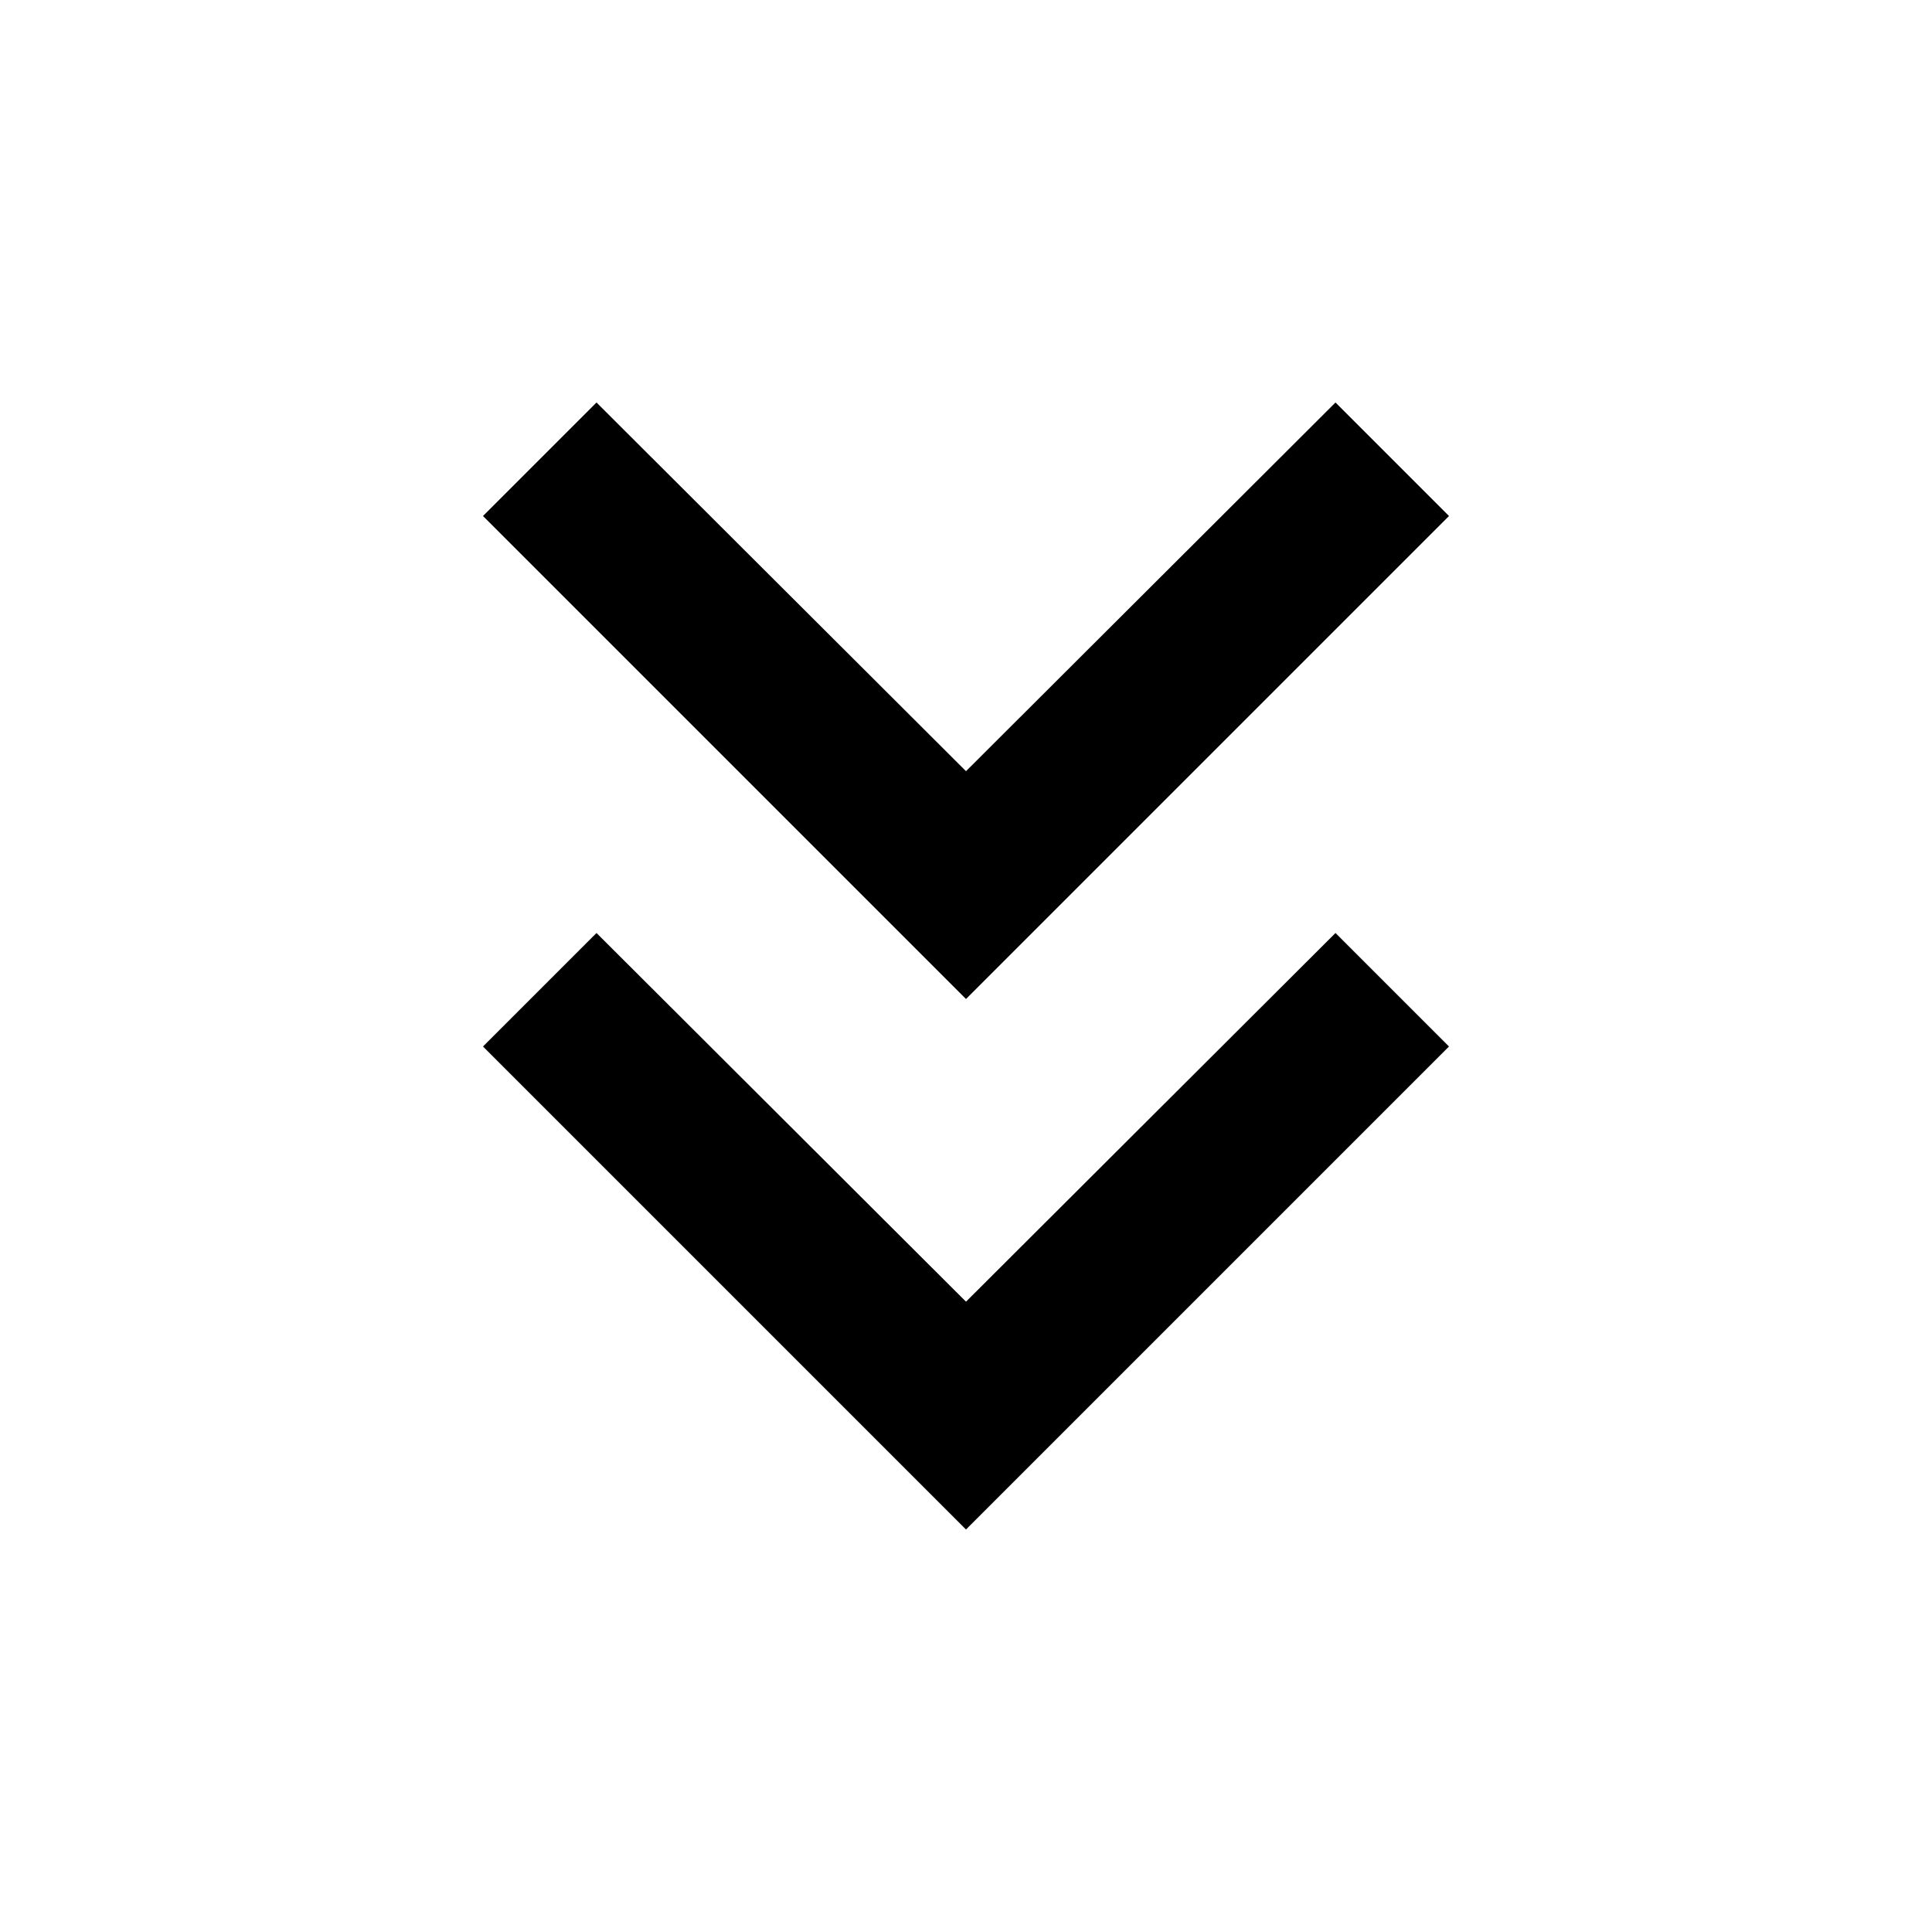
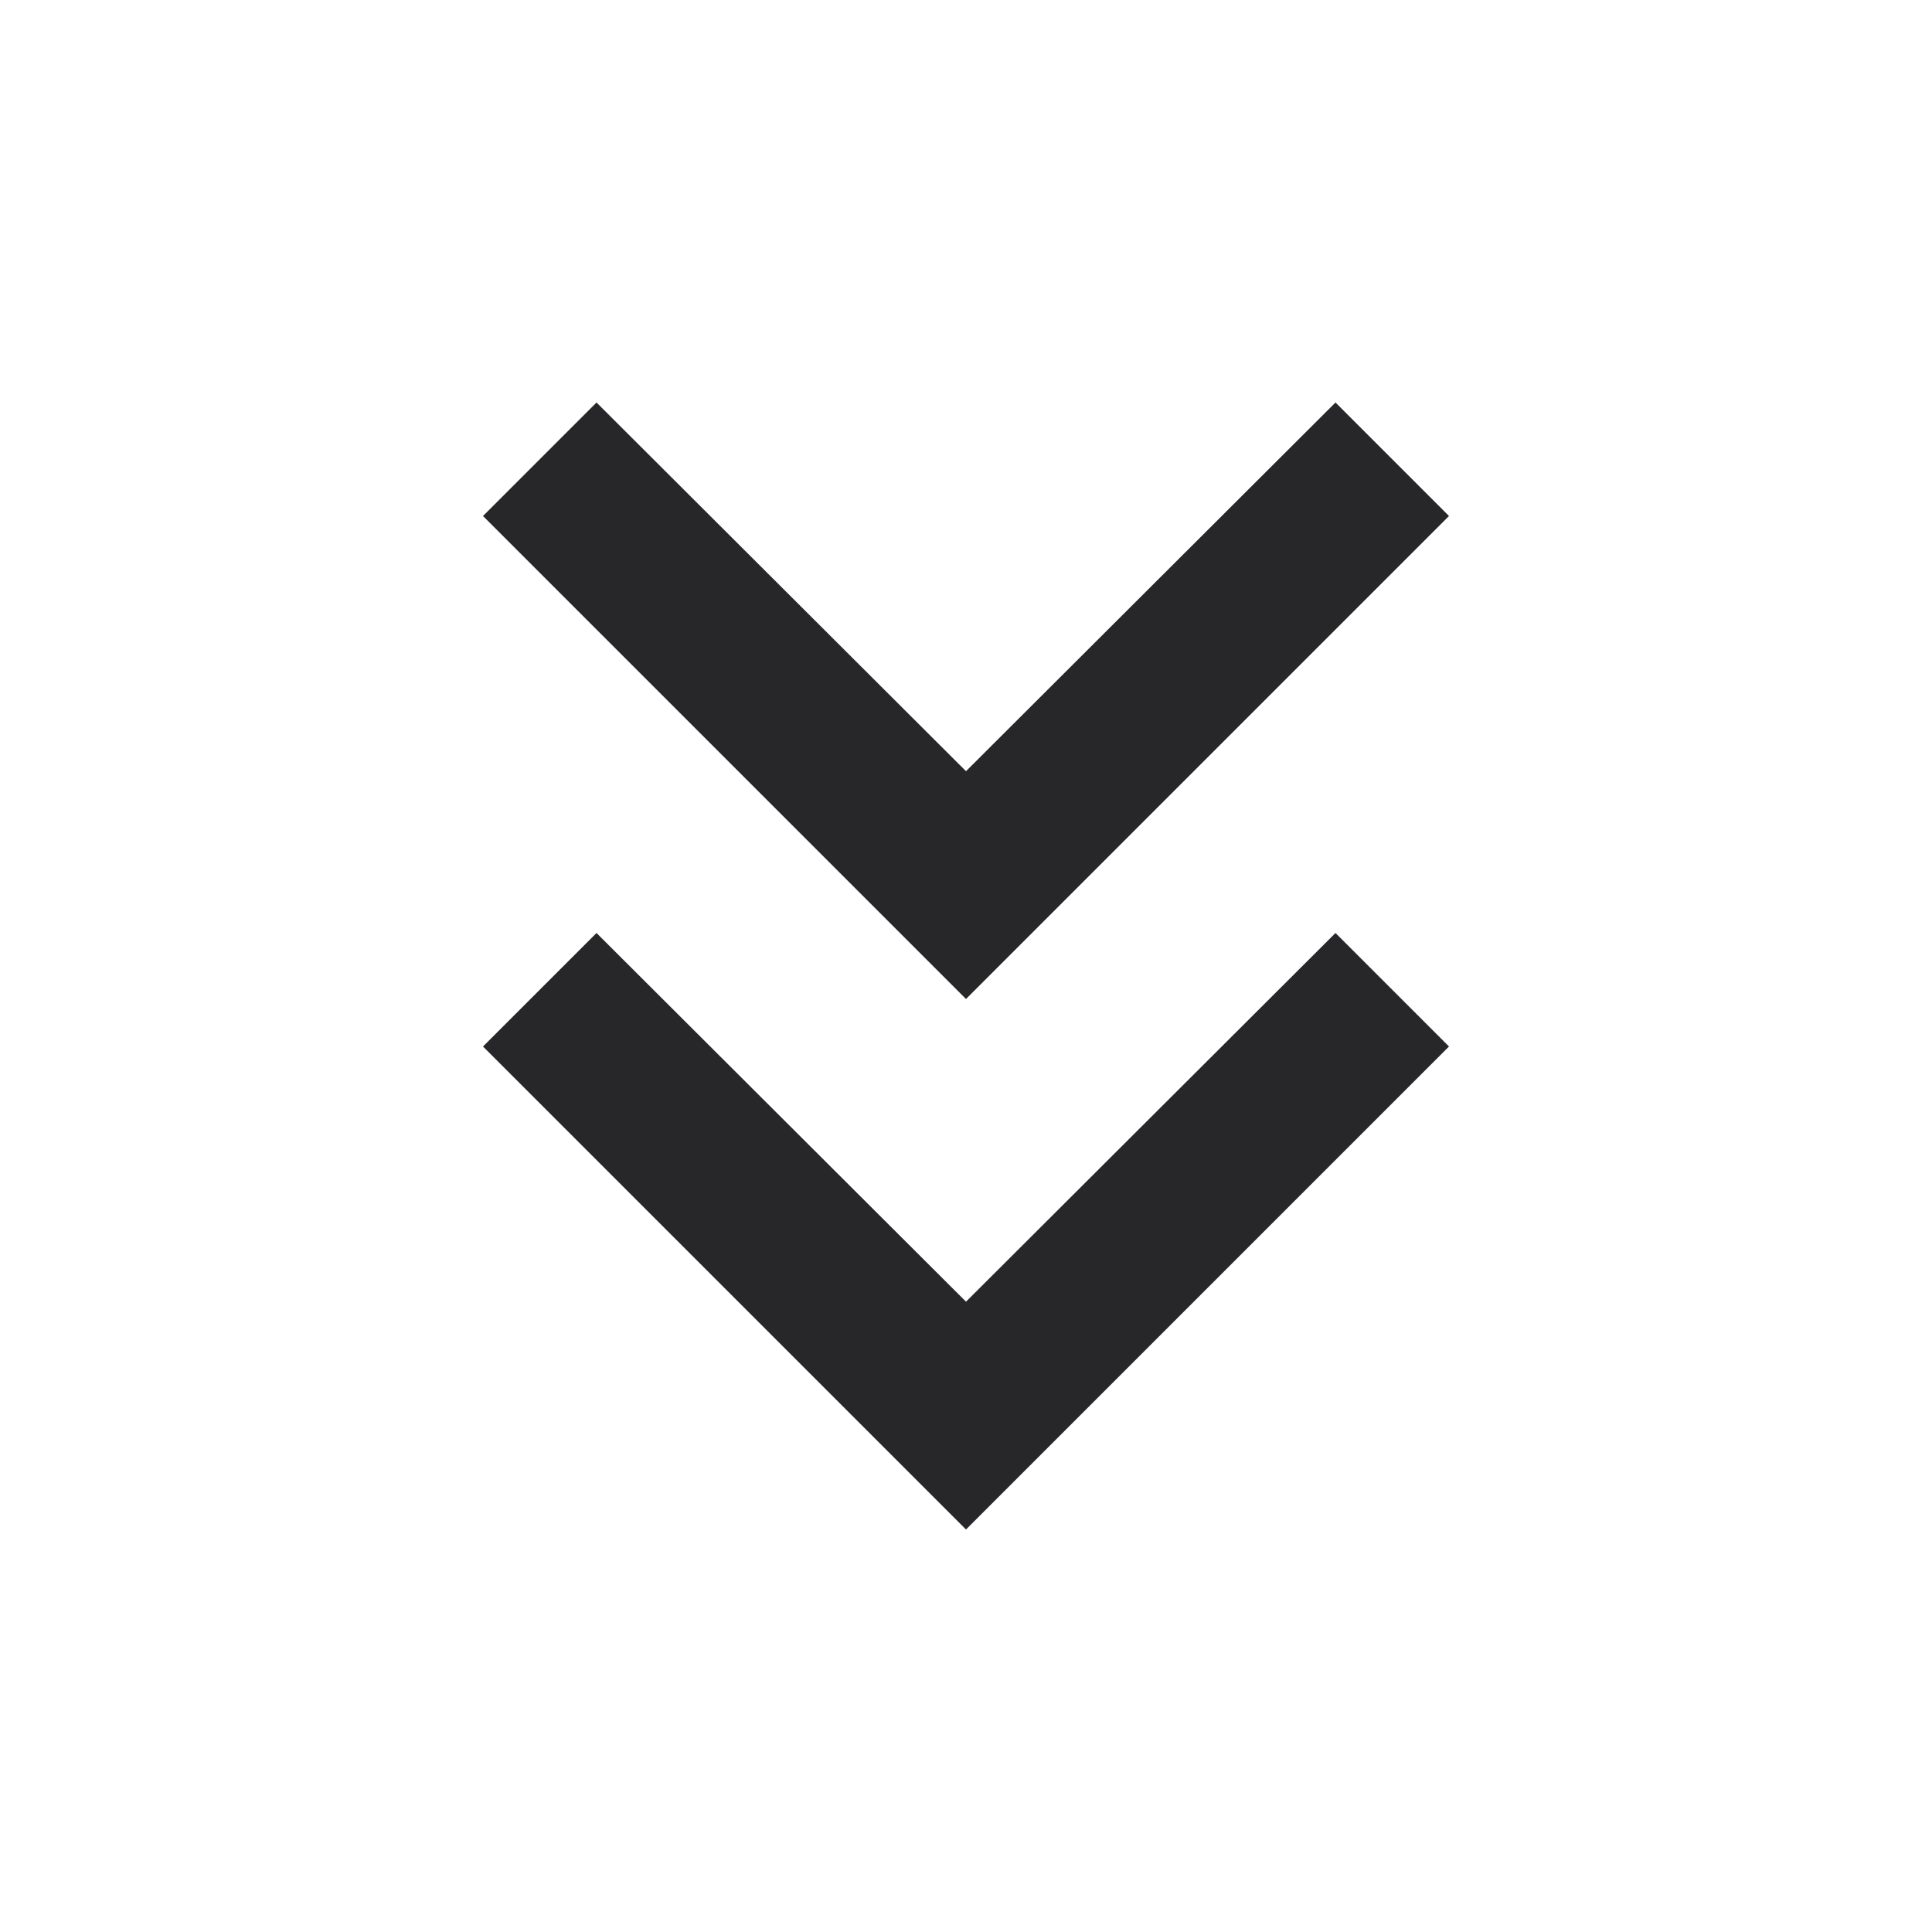
- <svg xmlns="http://www.w3.org/2000/svg" enable-background="new 0 0 24 24" height="24px" viewBox="0 0 24 24" width="24px" fill="#000000">
+ <svg xmlns="http://www.w3.org/2000/svg" enable-background="new 0 0 24 24" height="24px" viewBox="0 0 24 24" width="24px" fill="#27272A">
  <g>
    <rect fill="none" height="24" width="24" />
  </g>
  <g>
    <g>
      <polygon points="18,6.41 16.59,5 12,9.58 7.41,5 6,6.41 12,12.41" />
      <polygon points="18,13 16.59,11.59 12,16.17 7.41,11.59 6,13 12,19" />
    </g>
  </g>
</svg>
